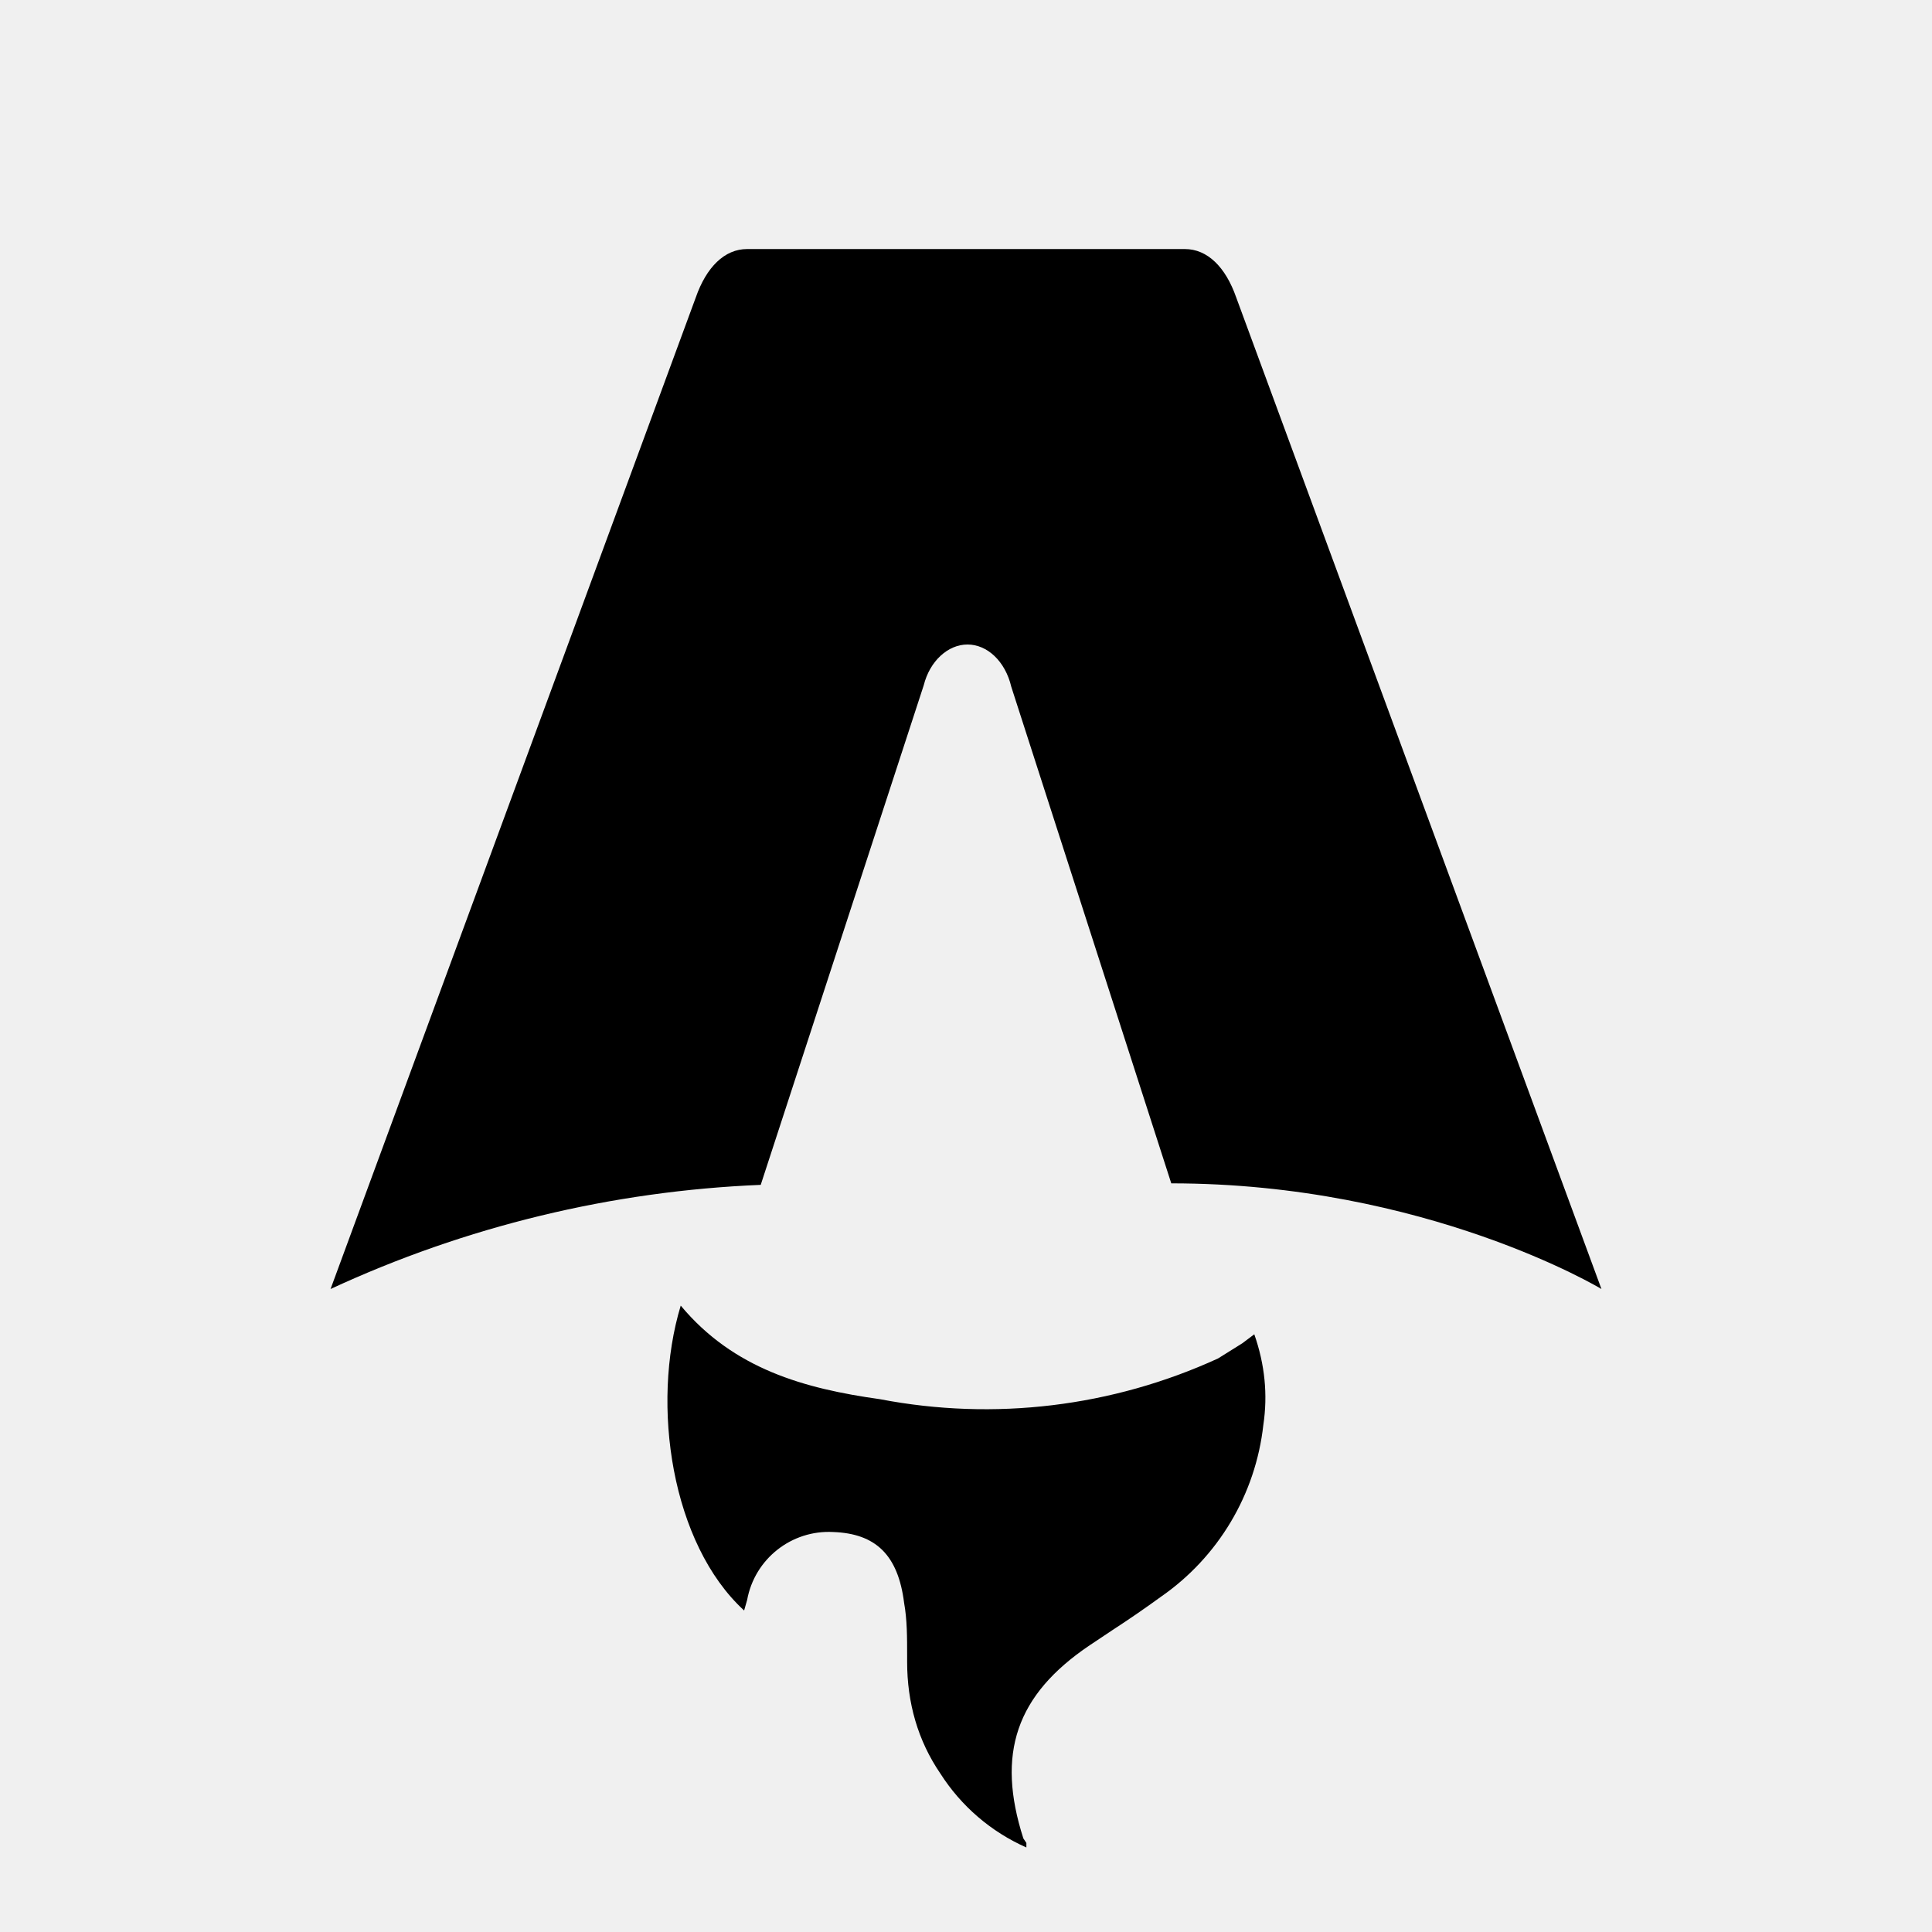
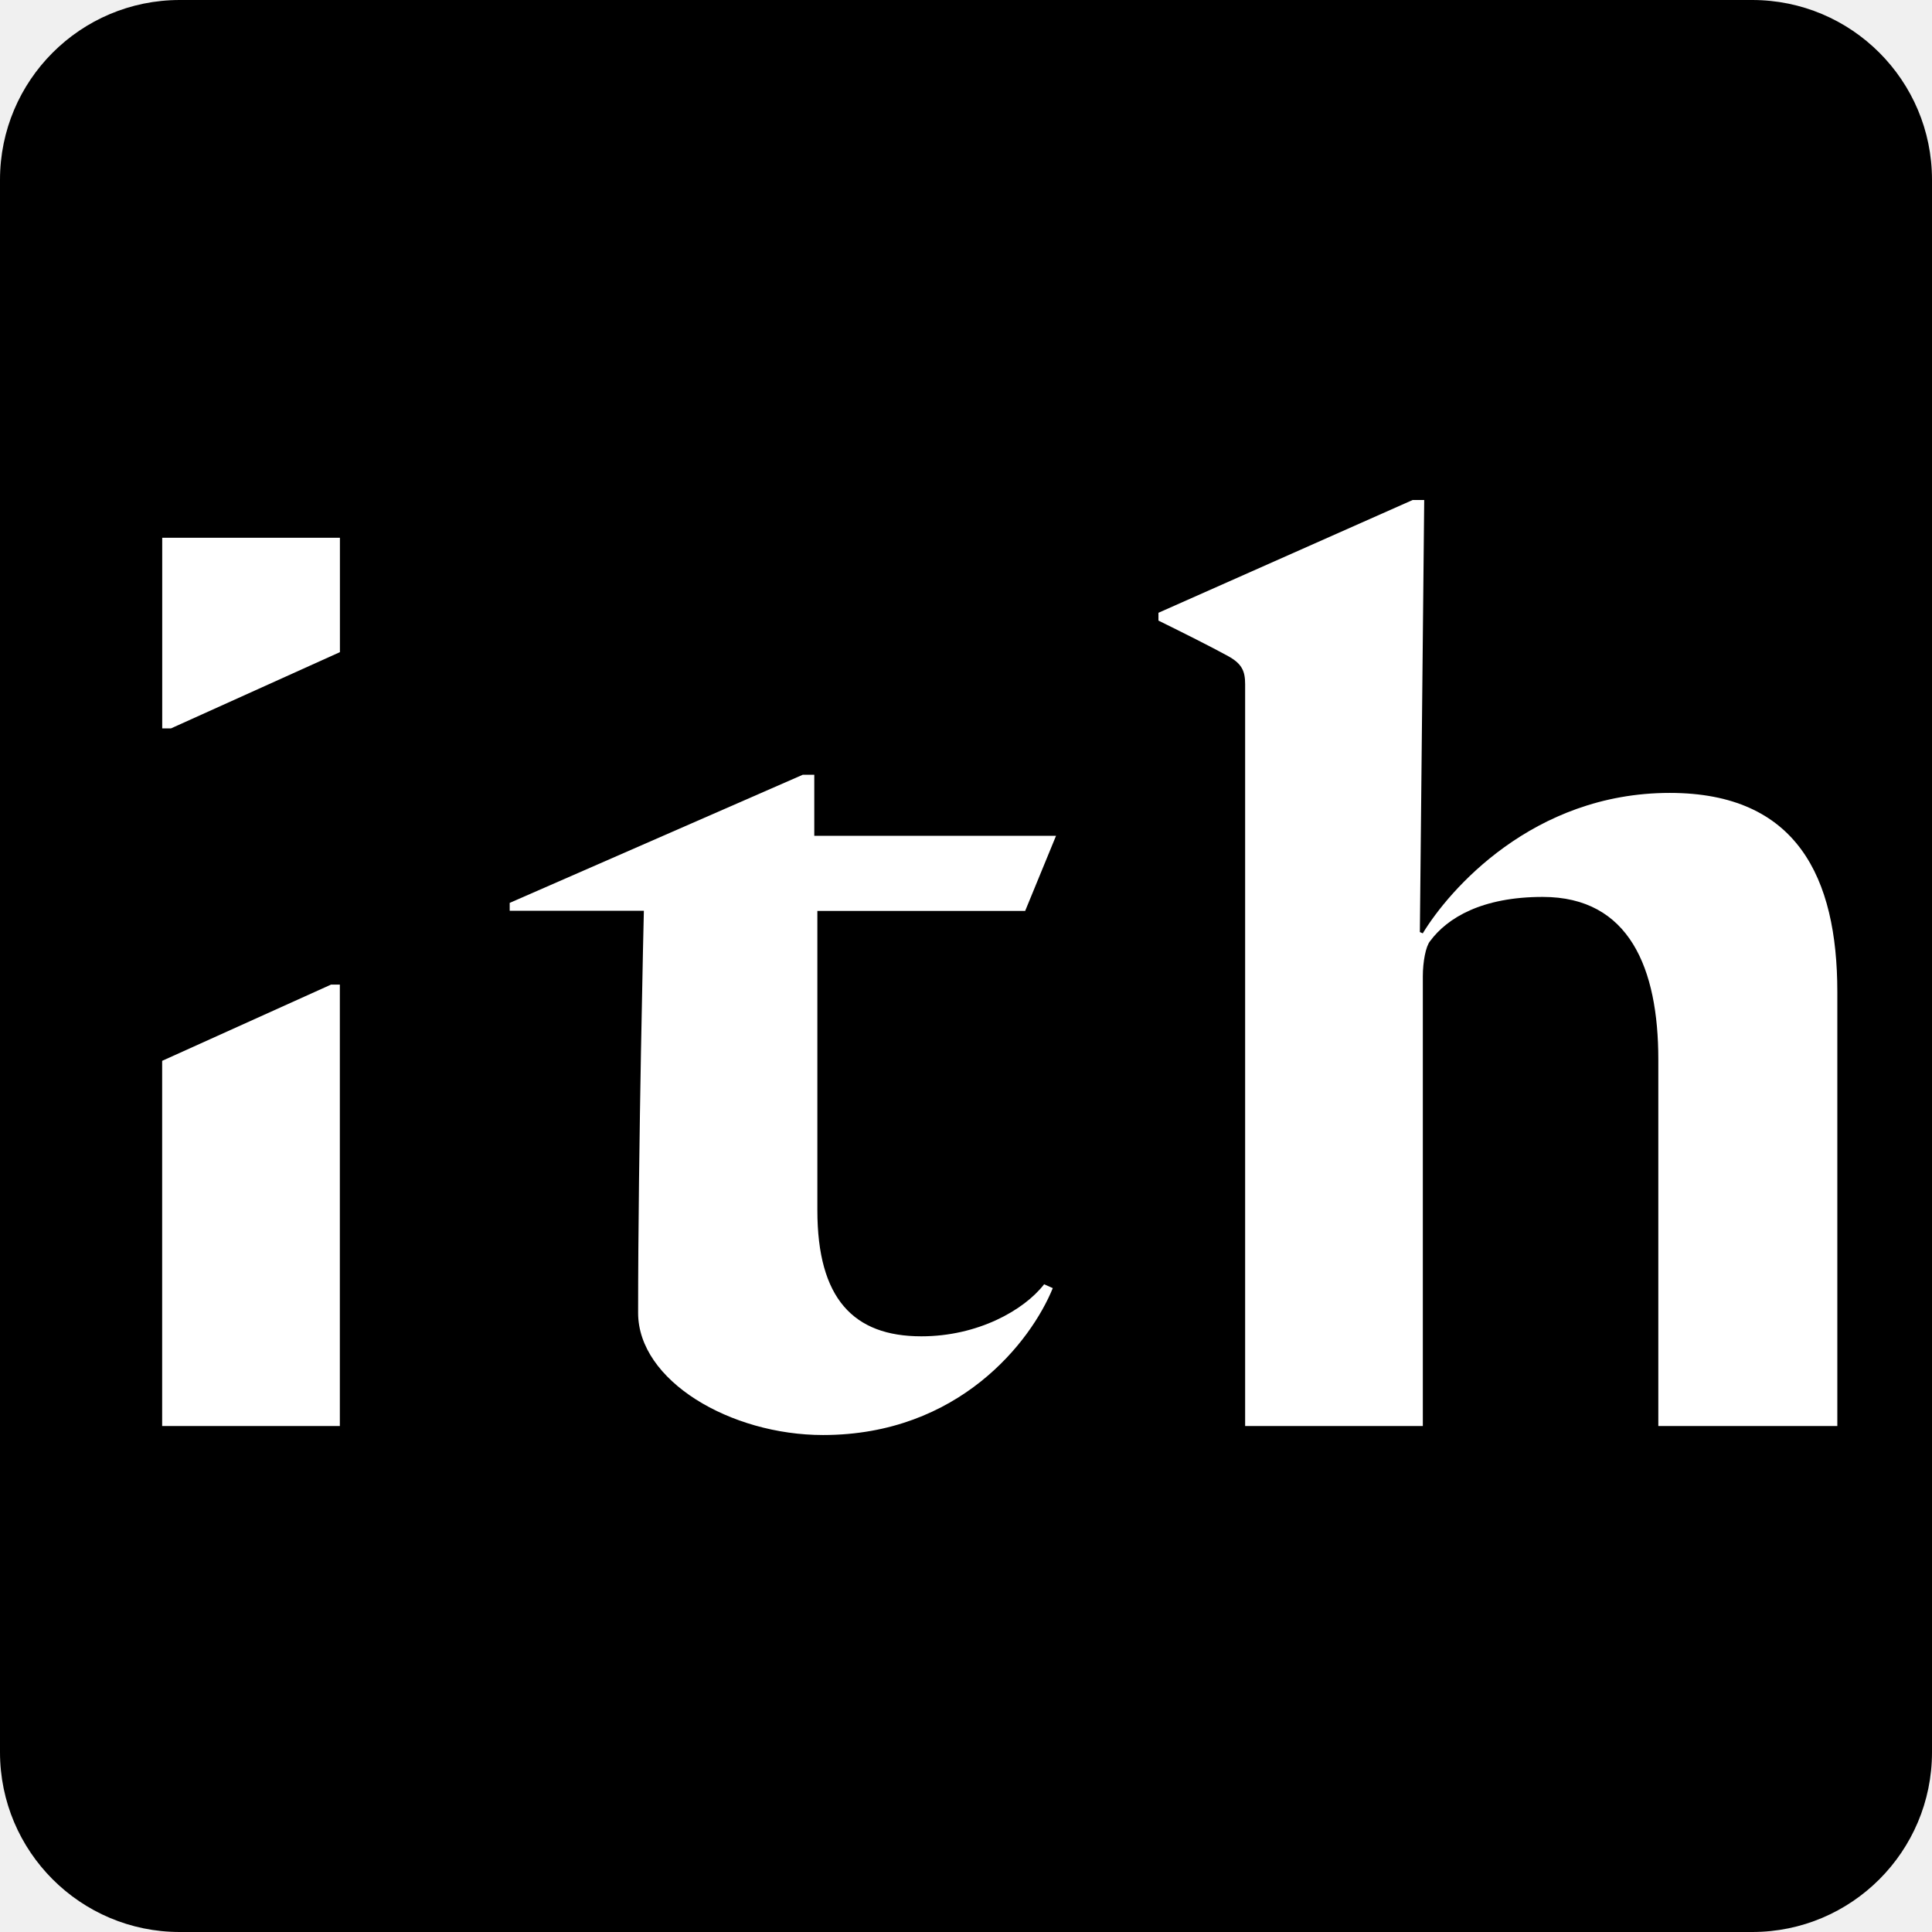
- <svg xmlns="http://www.w3.org/2000/svg" fill="none" viewBox="0 0 128 128">
-   <path d="M50.4 78.5a75.1 75.1 0 0 0-28.5 6.9l24.2-65.7c.7-2 1.9-3.2 3.4-3.2h29c1.5 0 2.7 1.2 3.4 3.2l24.2 65.7s-11.6-7-28.5-7L67 45.5c-.4-1.7-1.6-2.8-2.9-2.8-1.3 0-2.5 1.1-2.9 2.7L50.4 78.5Zm-1.1 28.2Zm-4.2-20.2c-2 6.6-.6 15.8 4.2 20.2a17.5 17.5 0 0 1 .2-.7 5.5 5.5 0 0 1 5.7-4.5c2.8.1 4.3 1.5 4.7 4.7.2 1.1.2 2.3.2 3.5v.4c0 2.7.7 5.2 2.2 7.4a13 13 0 0 0 5.7 4.9v-.3l-.2-.3c-1.8-5.6-.5-9.5 4.4-12.8l1.5-1a73 73 0 0 0 3.2-2.2 16 16 0 0 0 6.8-11.4c.3-2 .1-4-.6-6l-.8.6-1.6 1a37 37 0 0 1-22.4 2.7c-5-.7-9.7-2-13.2-6.2Z" />
-   <style>
-         path { fill: #000; }
-         @media (prefers-color-scheme: dark) {
-             path { fill: #FFF; }
-         }
+ <svg xmlns="http://www.w3.org/2000/svg" id="_レイヤー_2" data-name="レイヤー 2" viewBox="0 0 546.89 546.89">
+   <defs>
+     <style>
+       .cls-1, .cls-2 {
+         stroke-width: 0px;
+       }
+ 
+       .cls-2 {
+         fill: #fff;
+       }
    </style>
+   </defs>
+   <g id="_レイヤー_2-2" data-name="レイヤー 2">
+     <rect class="cls-1" width="546.89" height="546.89" rx="50.89" ry="50.89" />
+   </g>
+   <g id="_レイヤー_1-2" data-name="レイヤー 1">
+     <path class="cls-2" d="M93.75,278.71h2.45v124.96h-50.3v-103.38l47.85-21.6v.02Z" />
+     <path class="cls-2" d="M48.37,206.18h-2.45v-53.96h50.3v32.38l-47.85,21.6v-.02Z" />
+     <path class="cls-2" d="M290.24,257.85h-58.87v84.73c0,25.02,10.23,35.69,29.44,35.69,15.95,0,29.04-7.36,34.75-14.73l2.45,1.09c-6.13,15.09-26.57,41.58-65.03,41.58-26.18,0-52.35-15.33-52.35-34.59,0-46,1.63-113.81,1.63-113.81h-37.98v-2.23l82.96-36.27h3.26v17.28h68.43l-8.72,21.22.02.04Z" />
+     <path class="cls-2" d="M469.42,403.67v-103.78c0-25.76-8.18-46-32.72-46-17.18,0-26.99,5.89-31.89,12.52-1.23,1.47-2.05,5.89-2.05,9.93v127.33h-50.3v-209.97c0-3.68-.86-5.79-4.79-7.96-4.94-2.71-12.6-6.55-19.75-10.07v-2.21l71.97-31.93h3.26l-1.23,122.31.82.36c7.36-12.14,31.07-39.75,69.92-39.75,35.99,0,47.43,23.92,47.43,56.31v122.91h-50.72.04Z" />
+   </g>
</svg>
